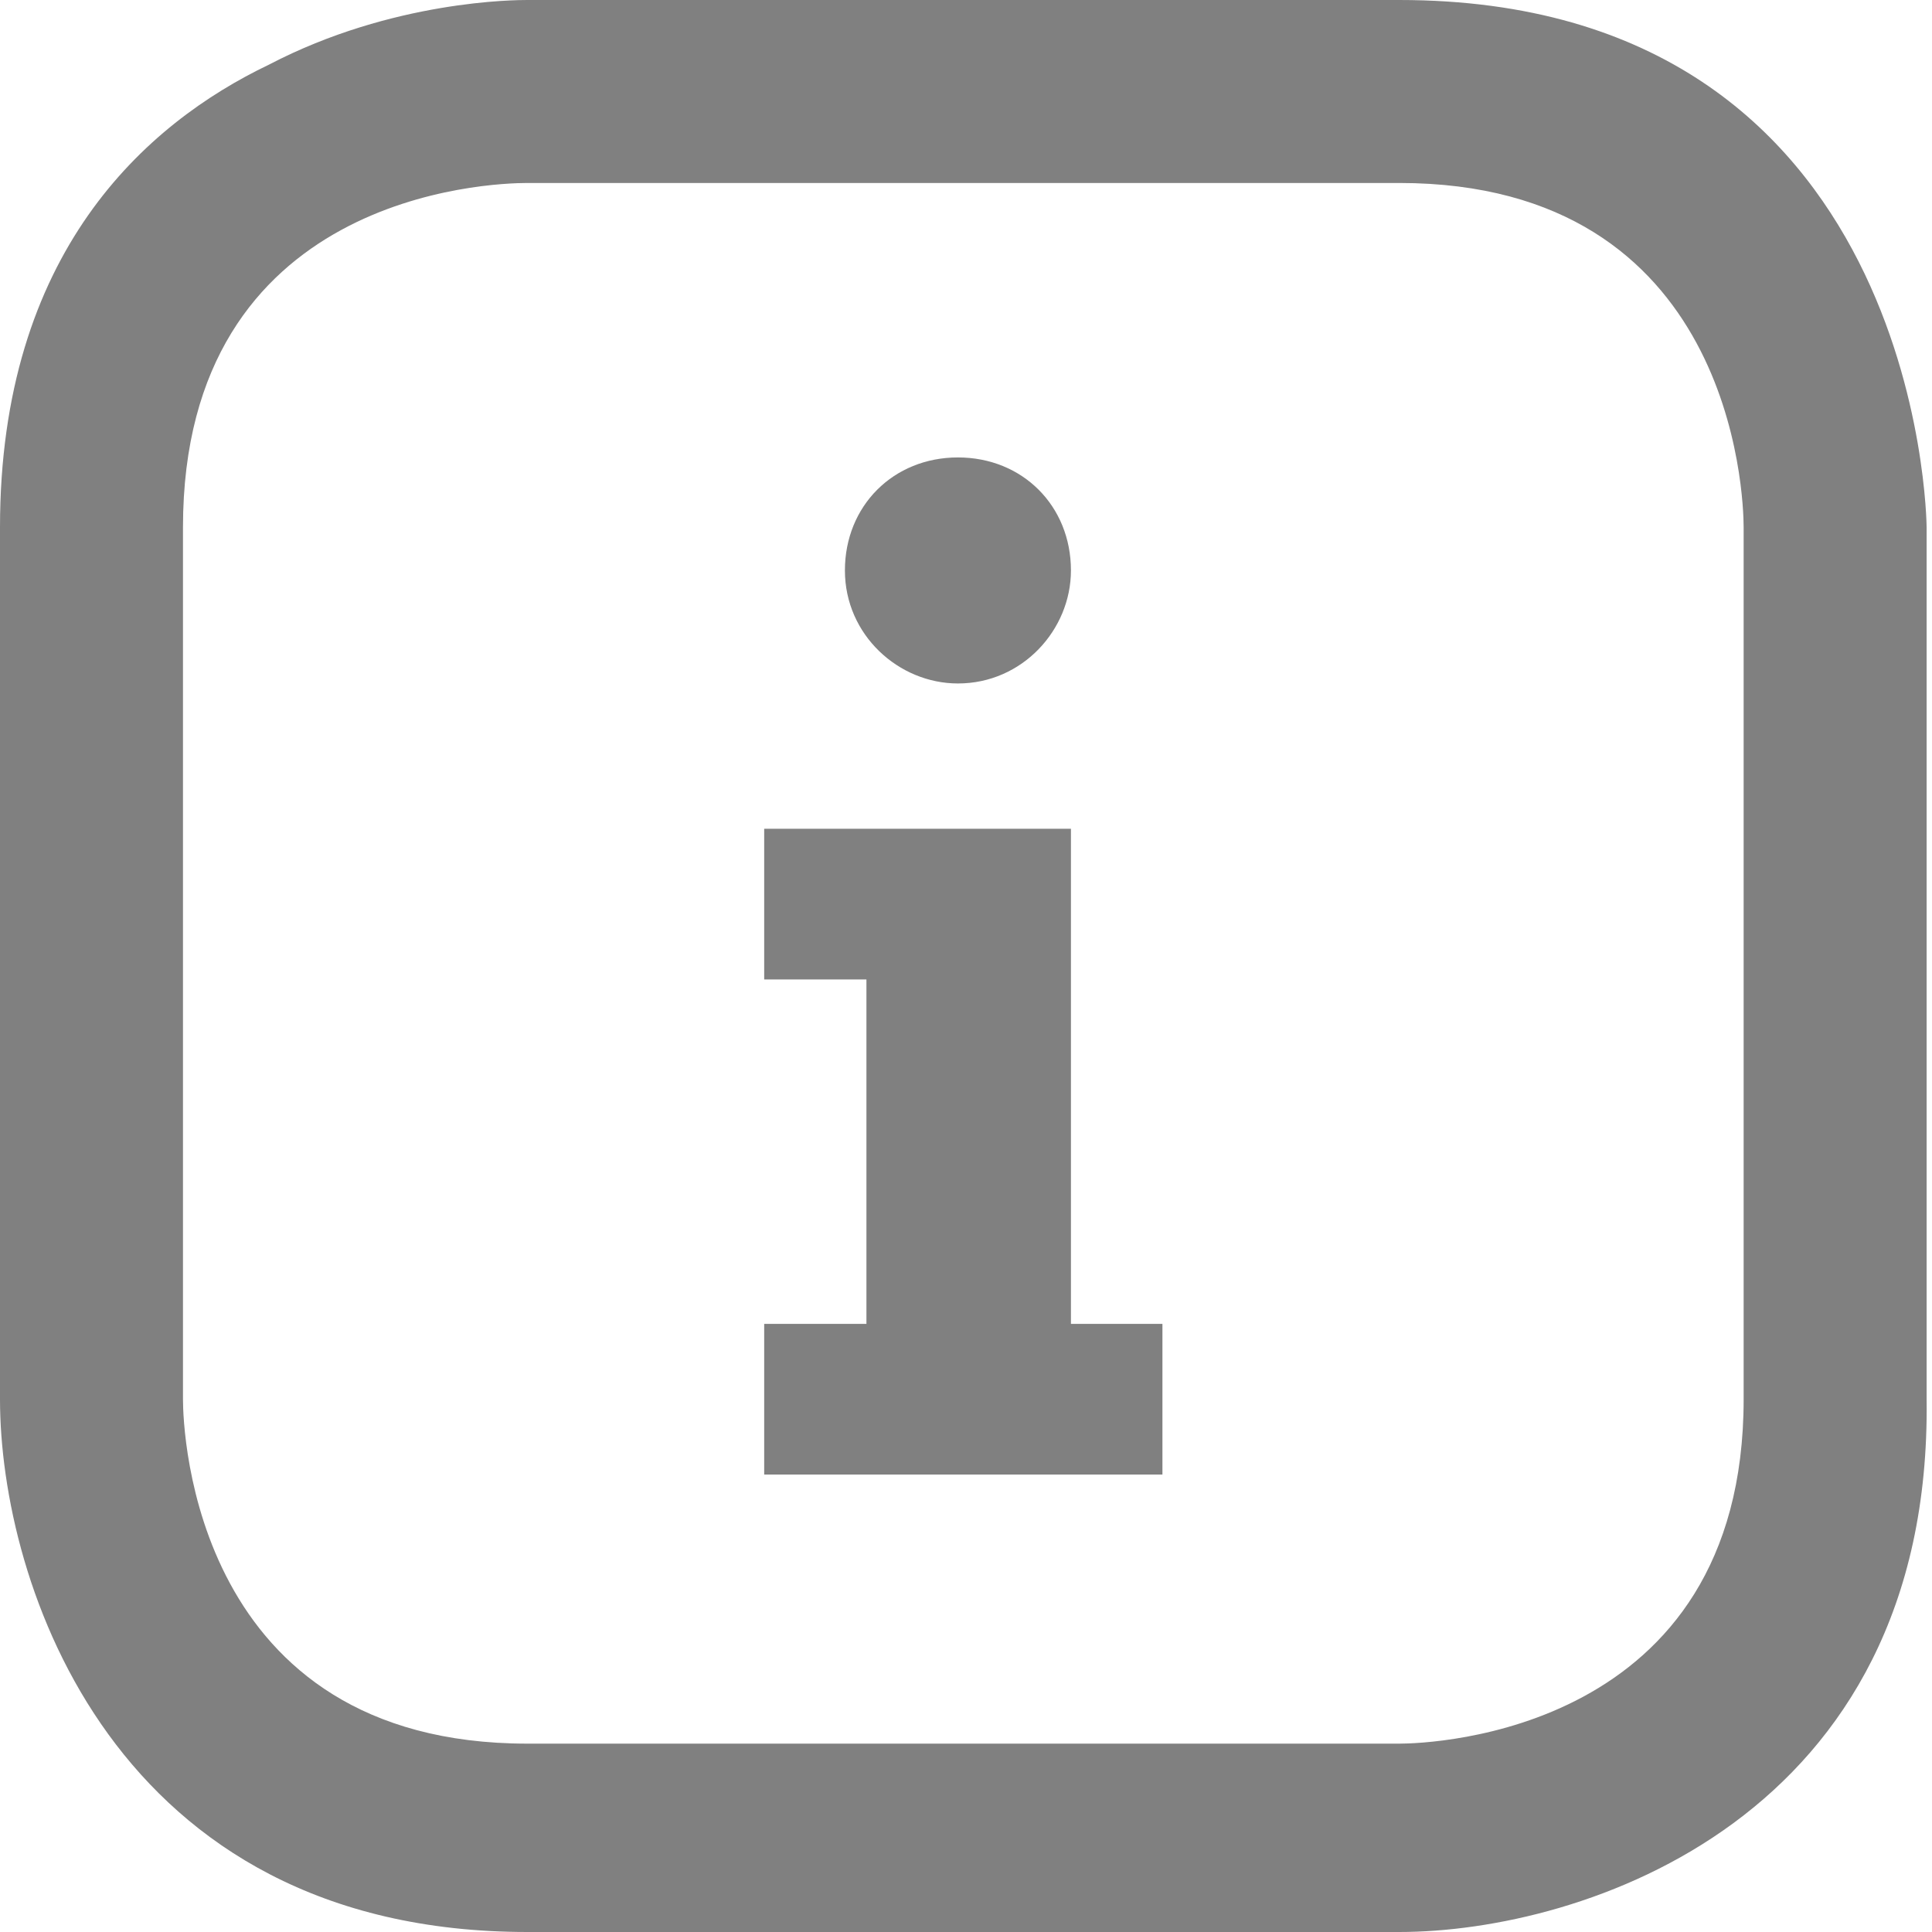
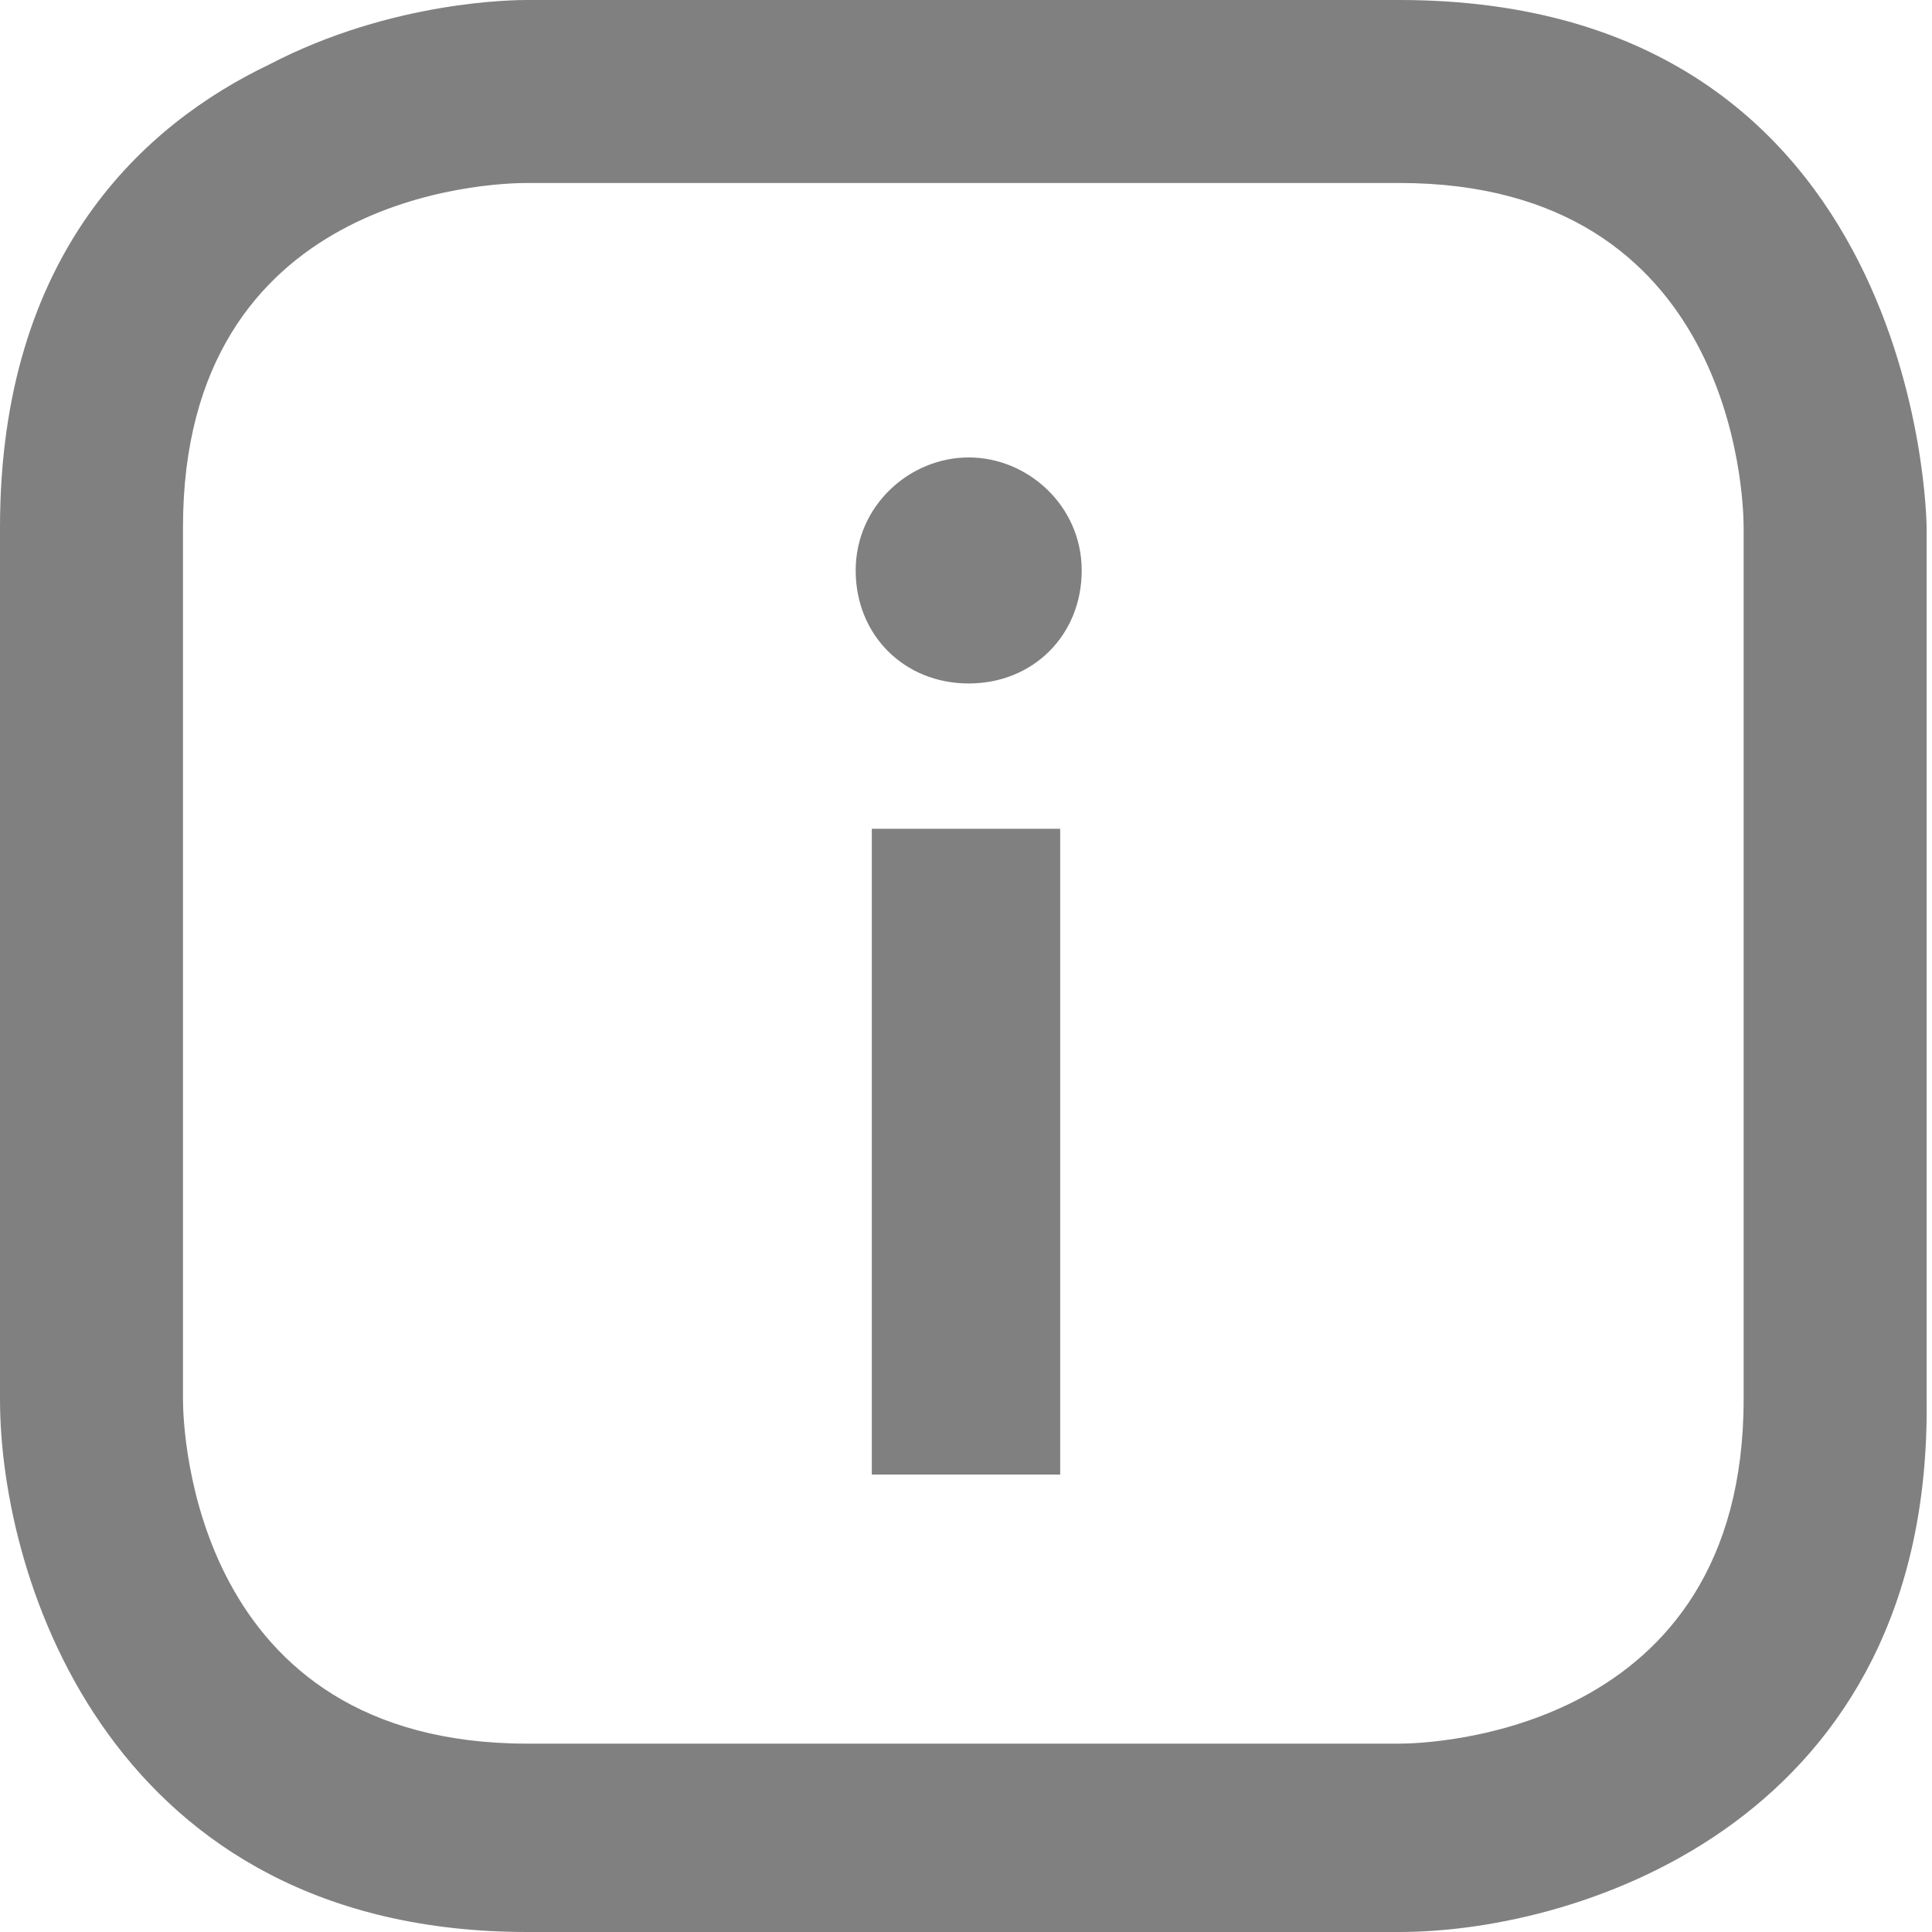
<svg xmlns="http://www.w3.org/2000/svg" viewBox="0 0 35.9 35.9">
  <style type="text/css">
	.st0{fill:#808080;}
</style>
  <path class="st0" d="M26 35.9H9.8C2.1 35.9 0 29.4 0 26V9.8c0-5.1 2.7-7.5 5-8.6C7.3 0 9.6 0 9.8 0H26c9.7 0 9.8 9.7 9.8 9.8V26C35.9 33.8 29.4 35.9 26 35.9zM9.8 3.4c-0.7 0-6.4 0.2-6.4 6.4V26c0 0.6 0.2 6.4 6.4 6.4H26c0.6 0 6.4-0.2 6.4-6.4V9.8c0-0.6-0.2-6.4-6.4-6.4H9.8z" />
-   <polygon class="st0" points="16.1 18.2 16.1 24.6 14.2 24.6 14.2 27.4 21.6 27.4 21.6 24.6 19.9 24.6 19.9 15.4 14.2 15.4 14.2 18.2 " />
-   <path class="st0" d="M17.8 12.7c1.2 0 2.1-1 2.1-2.1 0-1.2-0.9-2.1-2.1-2.1 -1.2 0-2.1 0.9-2.1 2.1C15.7 11.8 16.7 12.7 17.8 12.7" />
+   <path class="st0" d="M18 12.7c1.2 0 2.1-0.9 2.1-2.1S19.1 8.5 18 8.5c-1.1 0-2.1 0.9-2.1 2.1S16.8 12.7 18 12.7z" />
+   <rect x="16.2" y="15.4" class="st0" width="3.5" height="12" />
</svg>
